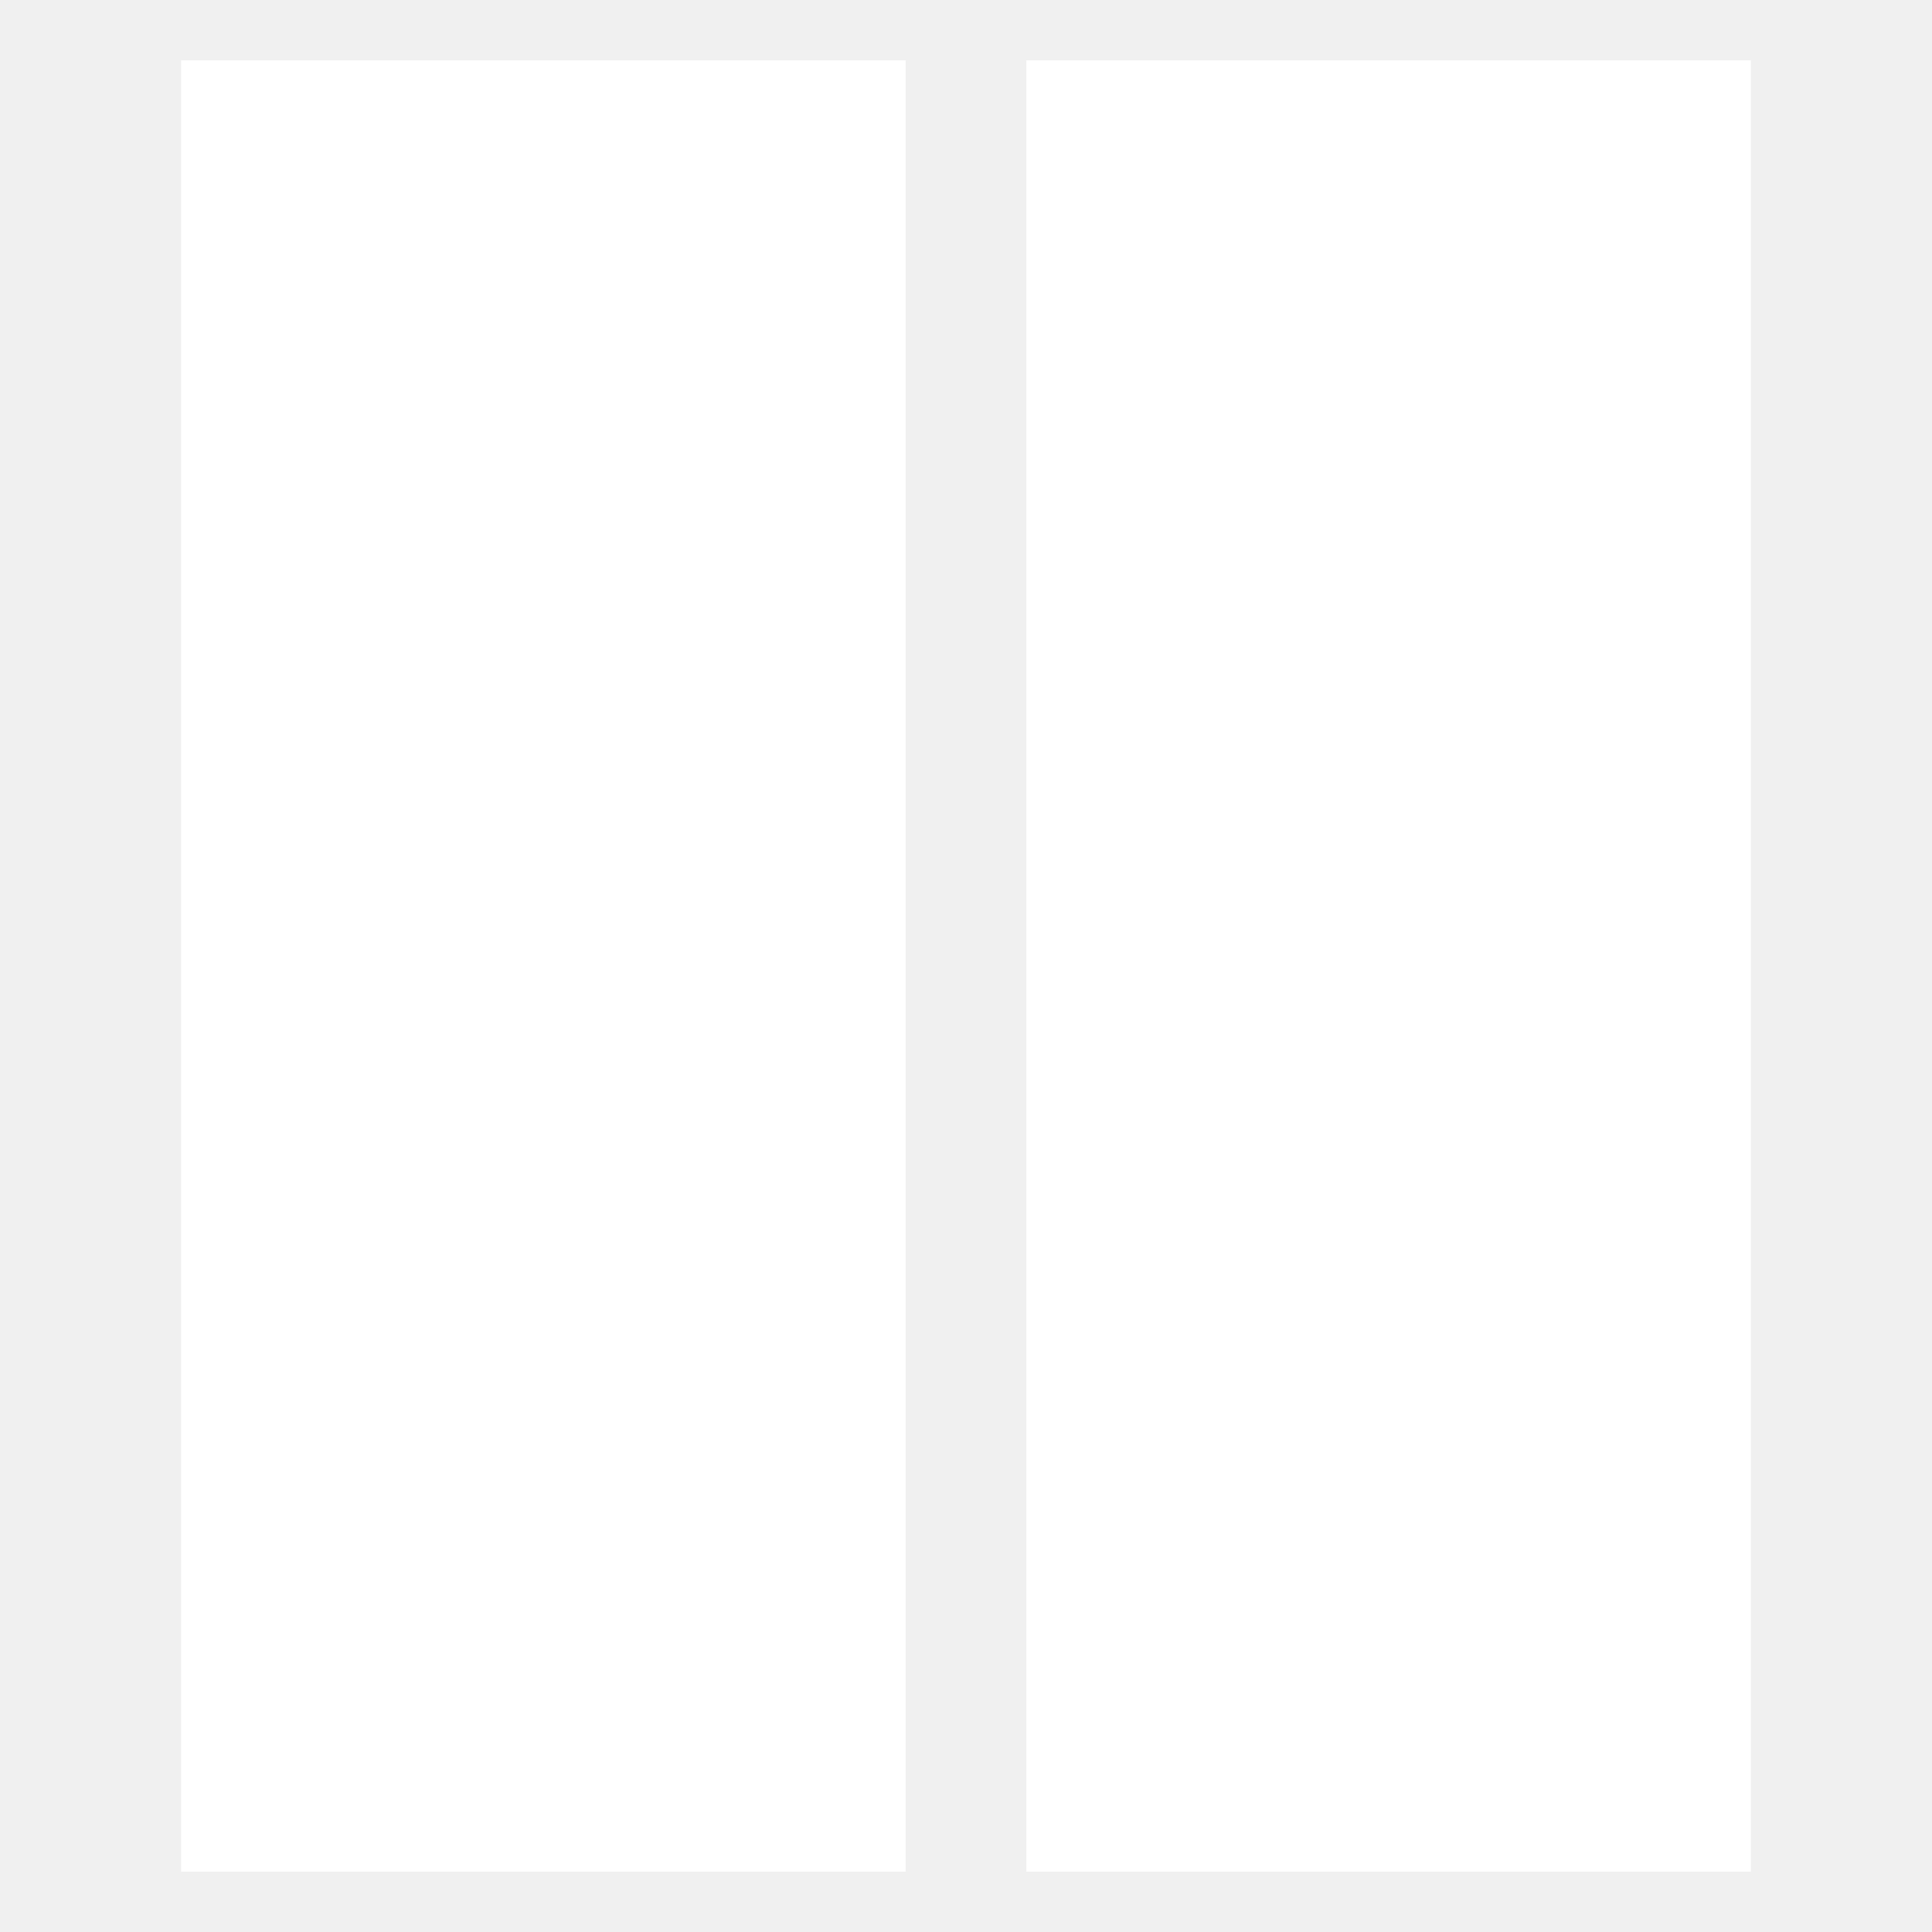
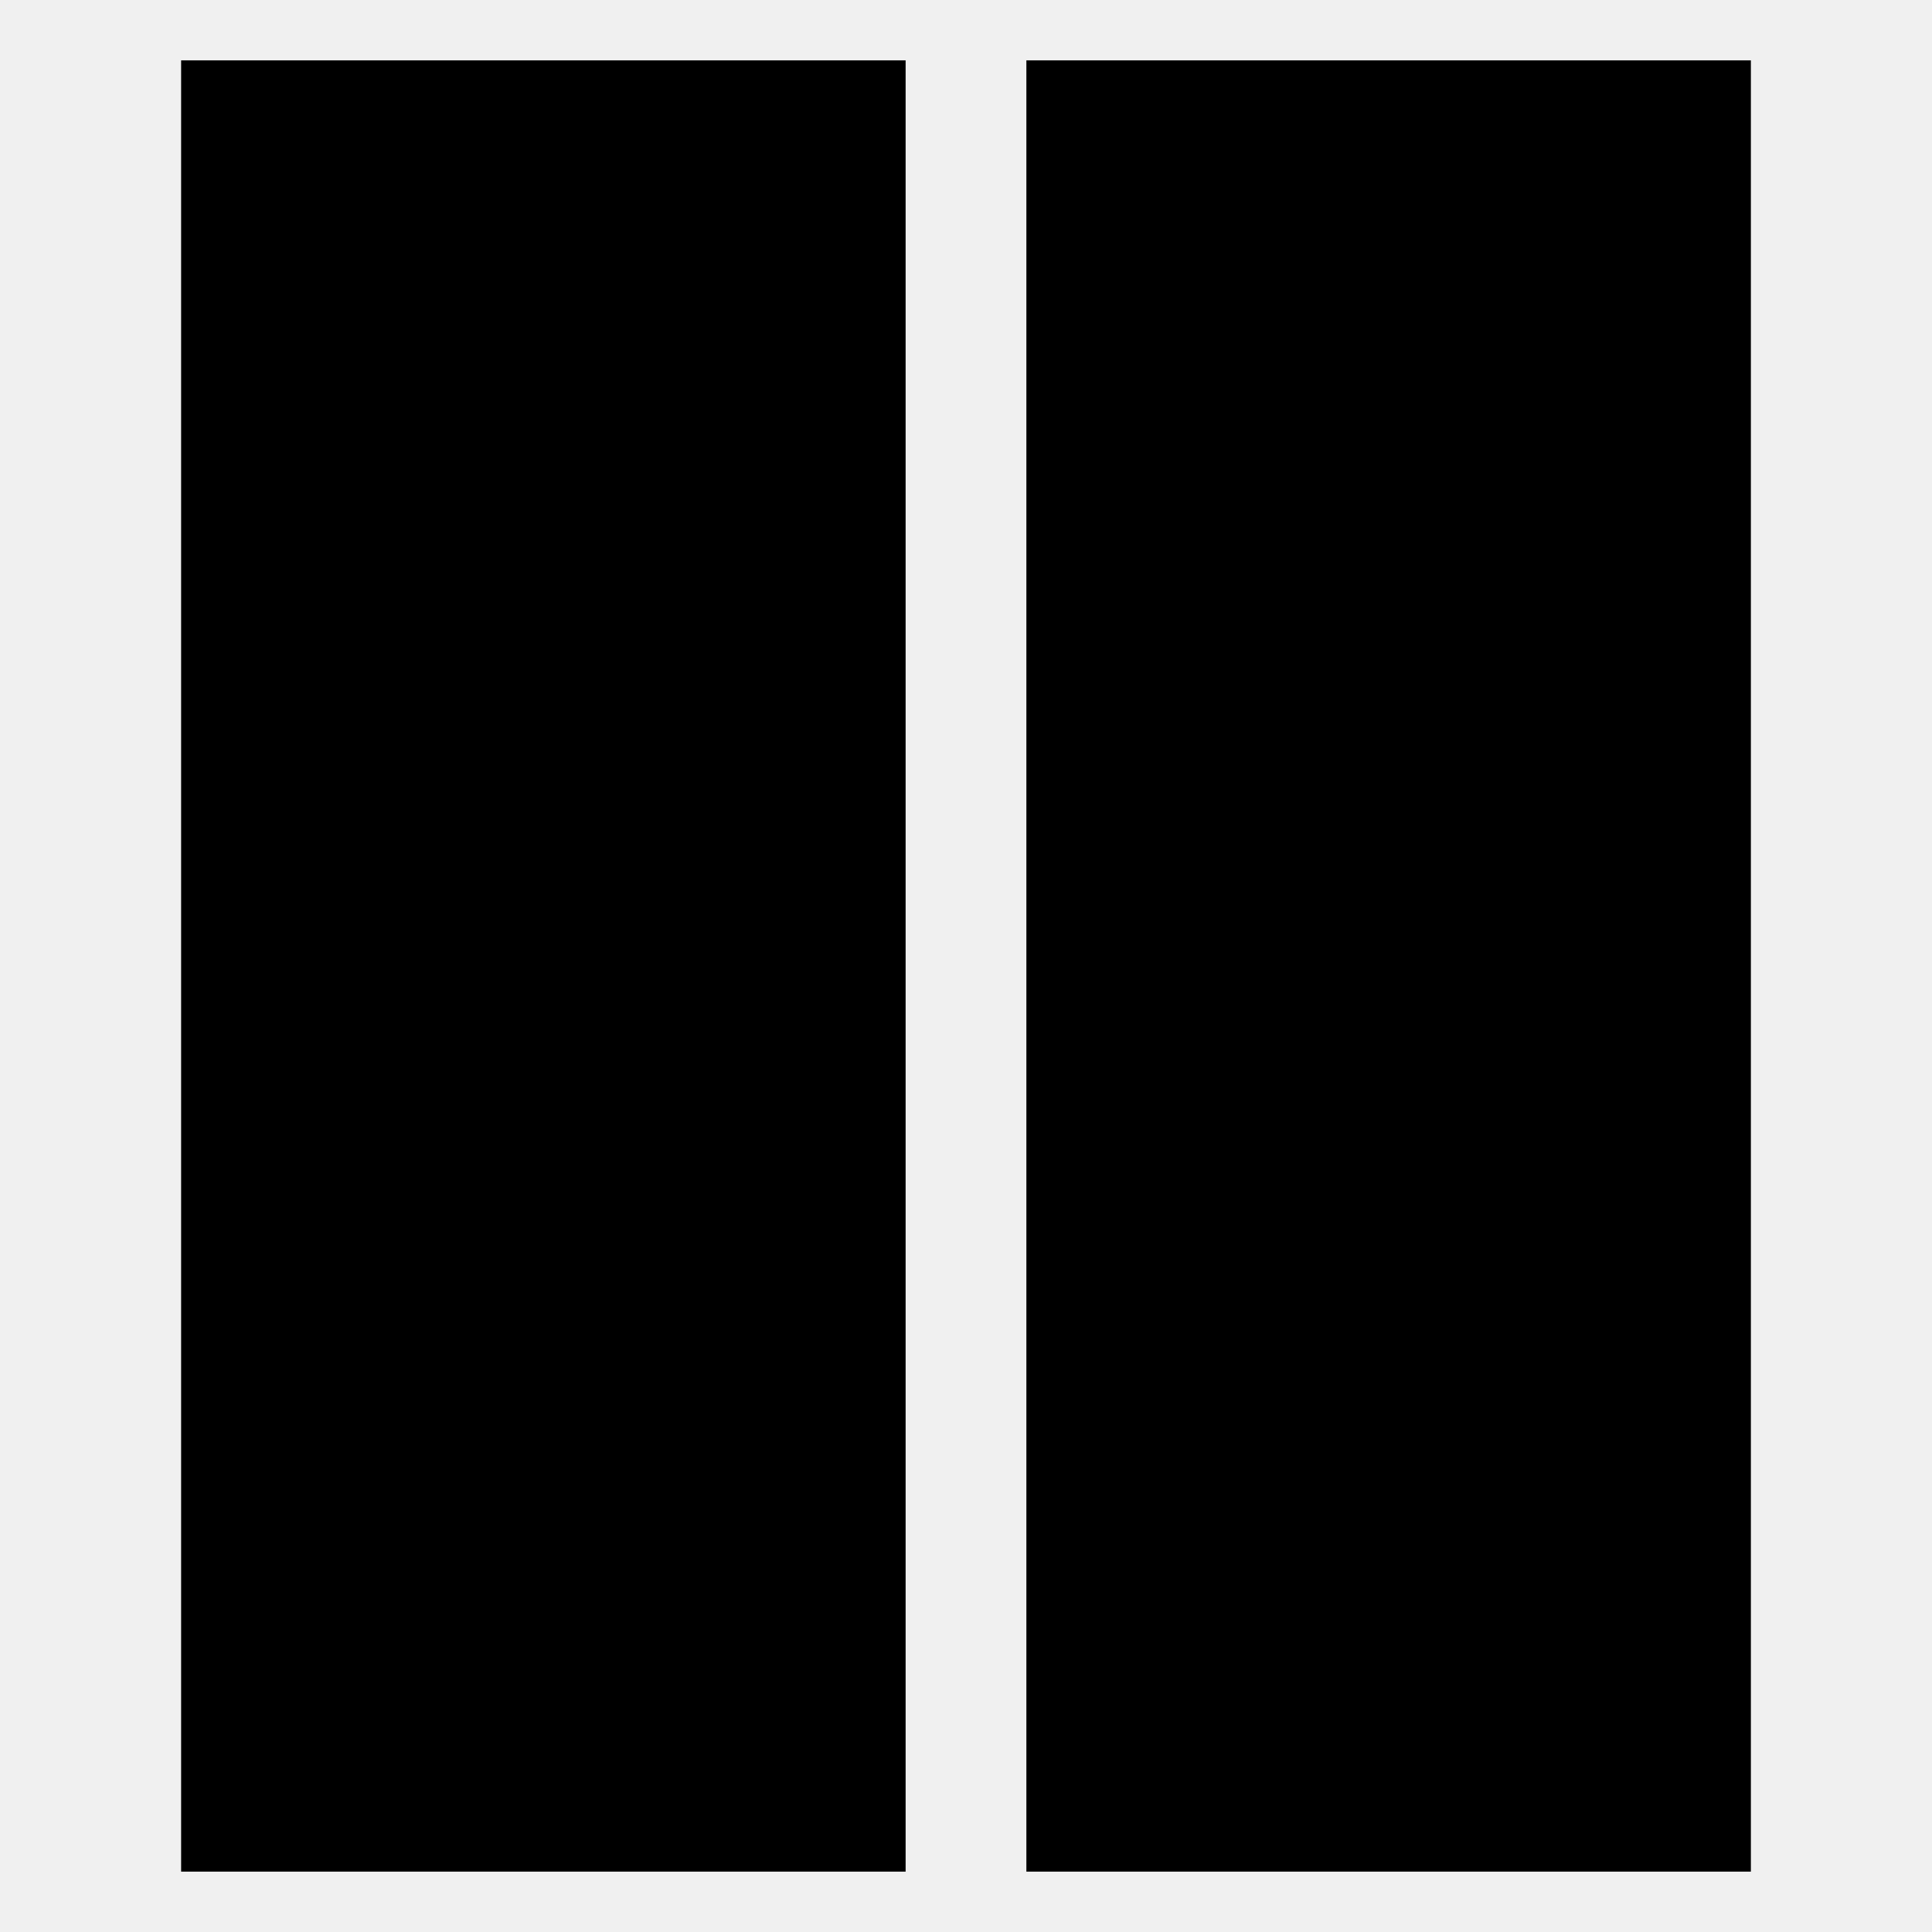
- <svg xmlns="http://www.w3.org/2000/svg" width="800px" height="800px" viewBox="0 0 16 16" fill="none" stroke="#ffffff">
-   <path d="M7 1H2V15H7V1Z" fill="#ffffff" />
-   <path d="M14 1H9V15H14V1Z" fill="#ffffff" />
+ <svg xmlns="http://www.w3.org/2000/svg" width="800px" height="800px" viewBox="0 0 16 16" fill="none" stroke="currentColor">
+   <path d="M7 1H2V15H7V1Z" fill="currentColor" />
+   <path d="M14 1H9V15H14V1Z" fill="currentColor" />
</svg>
